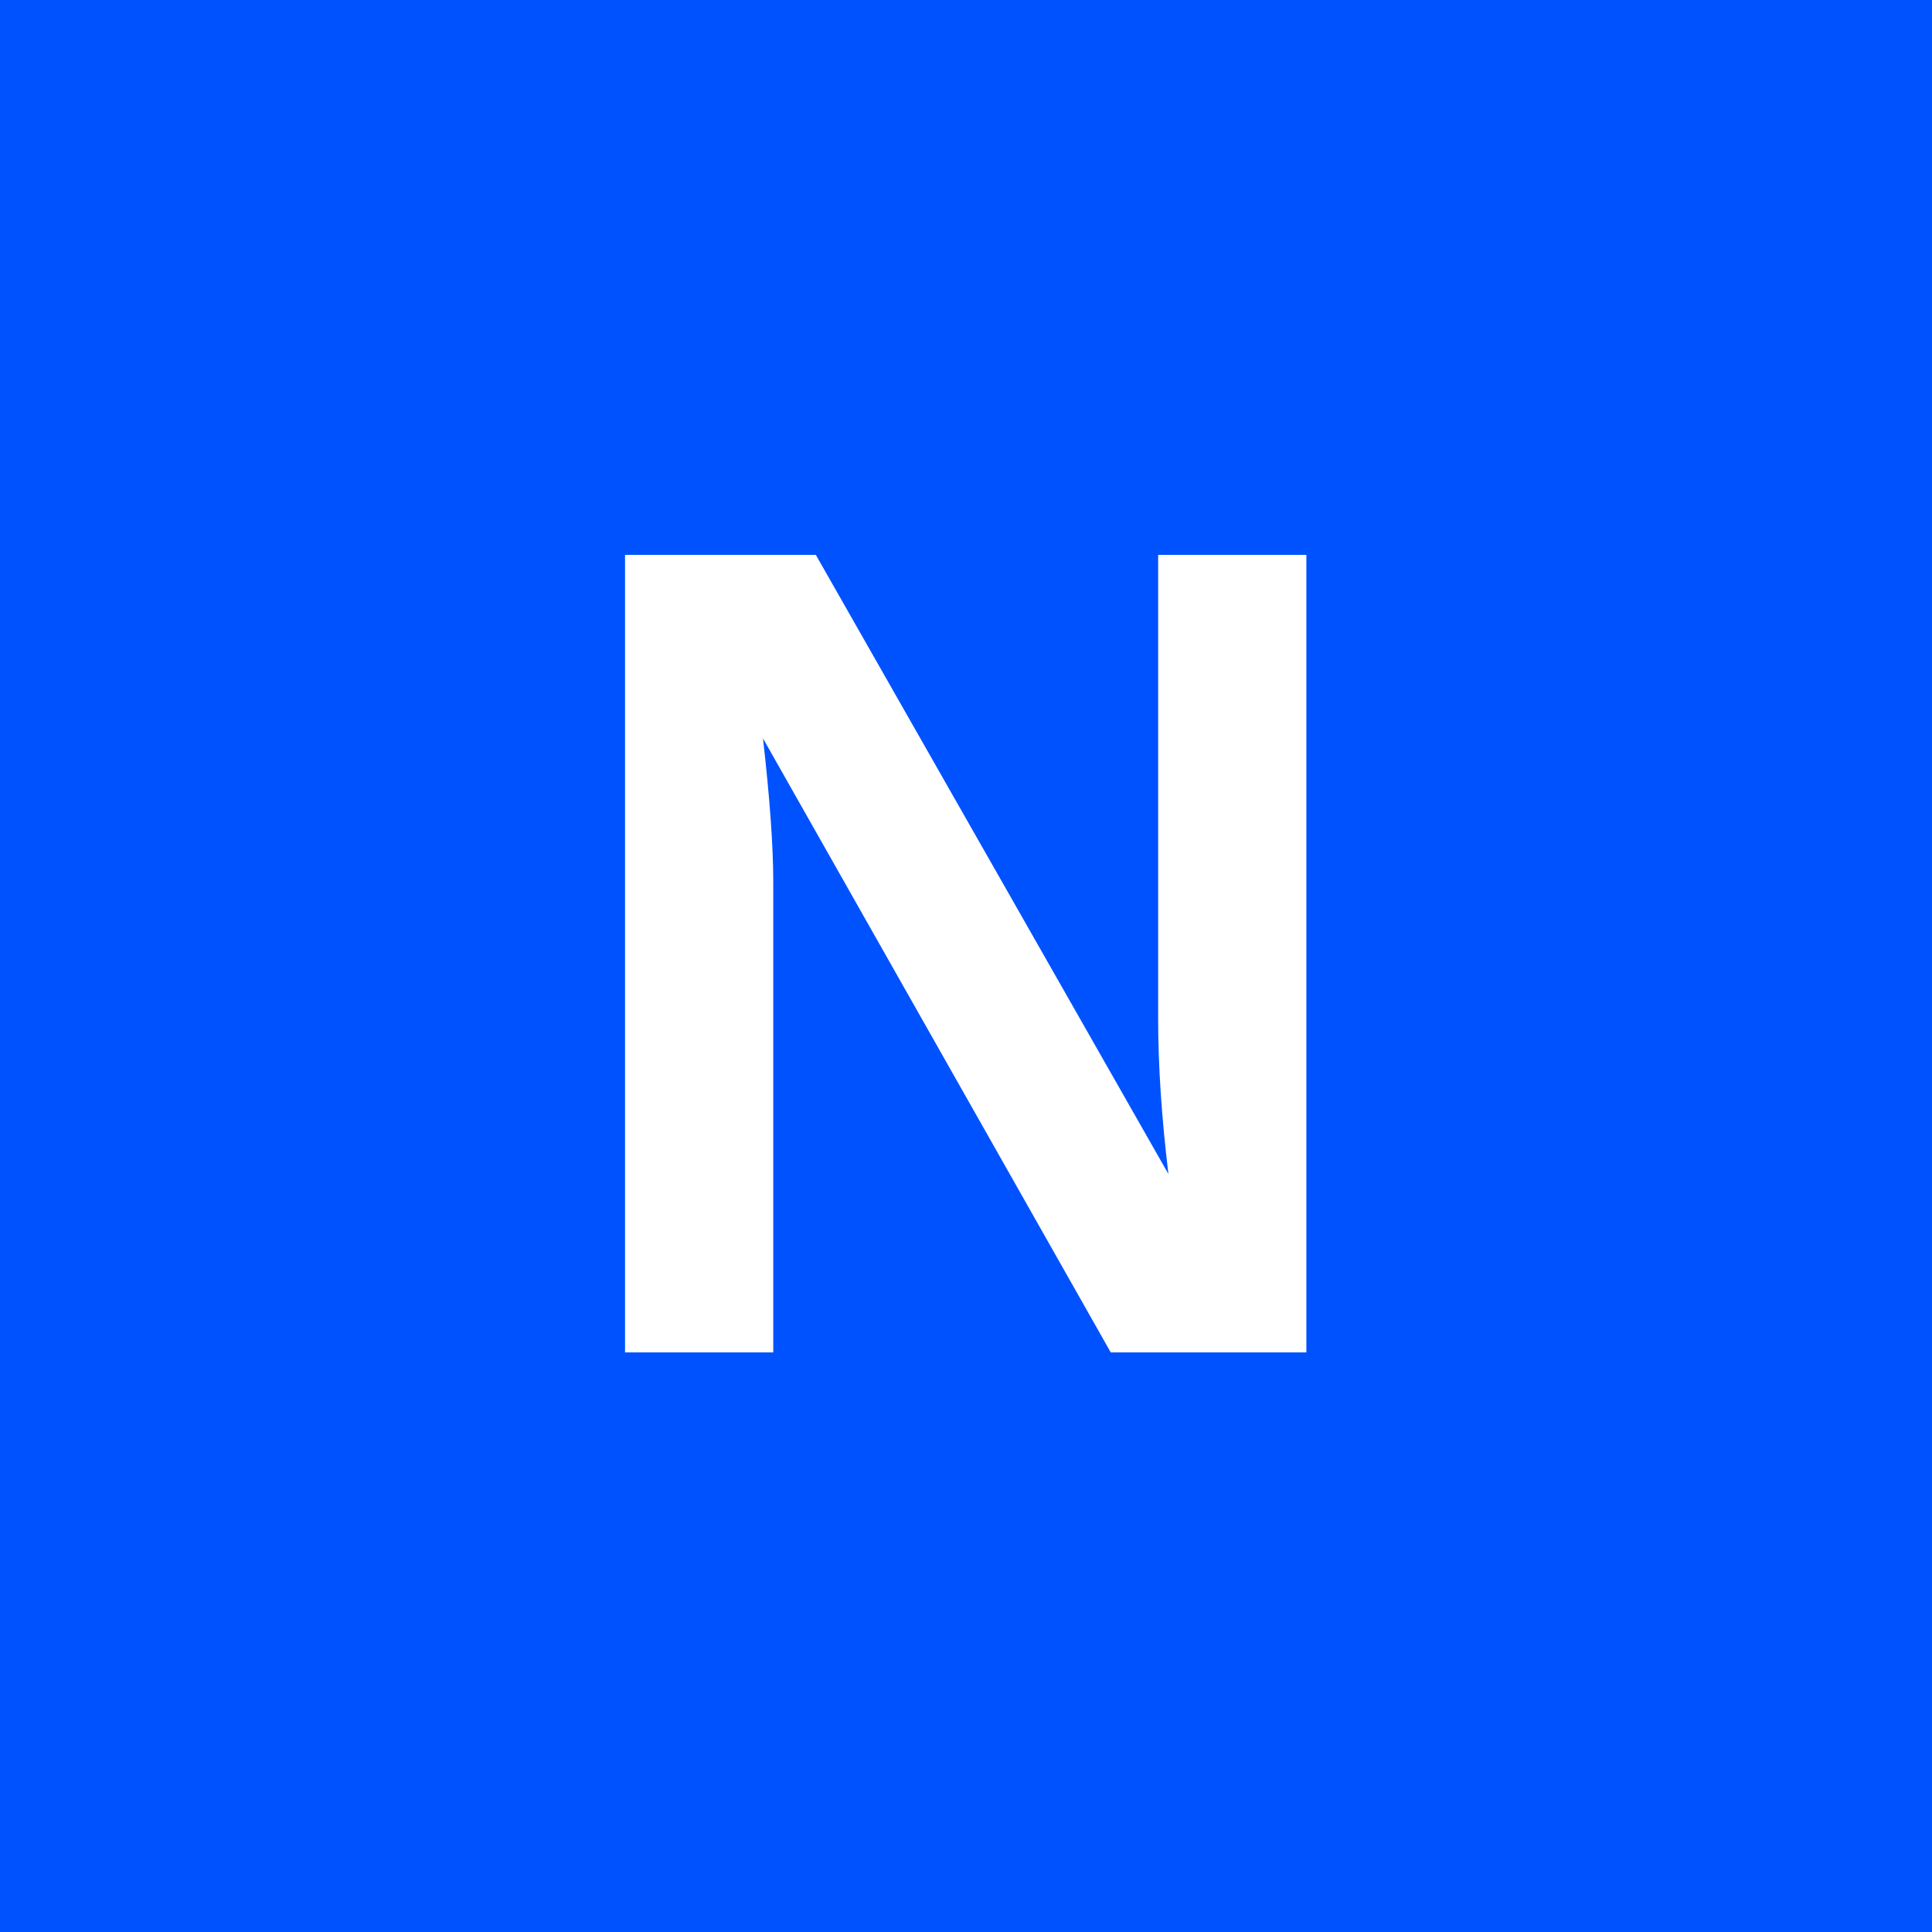
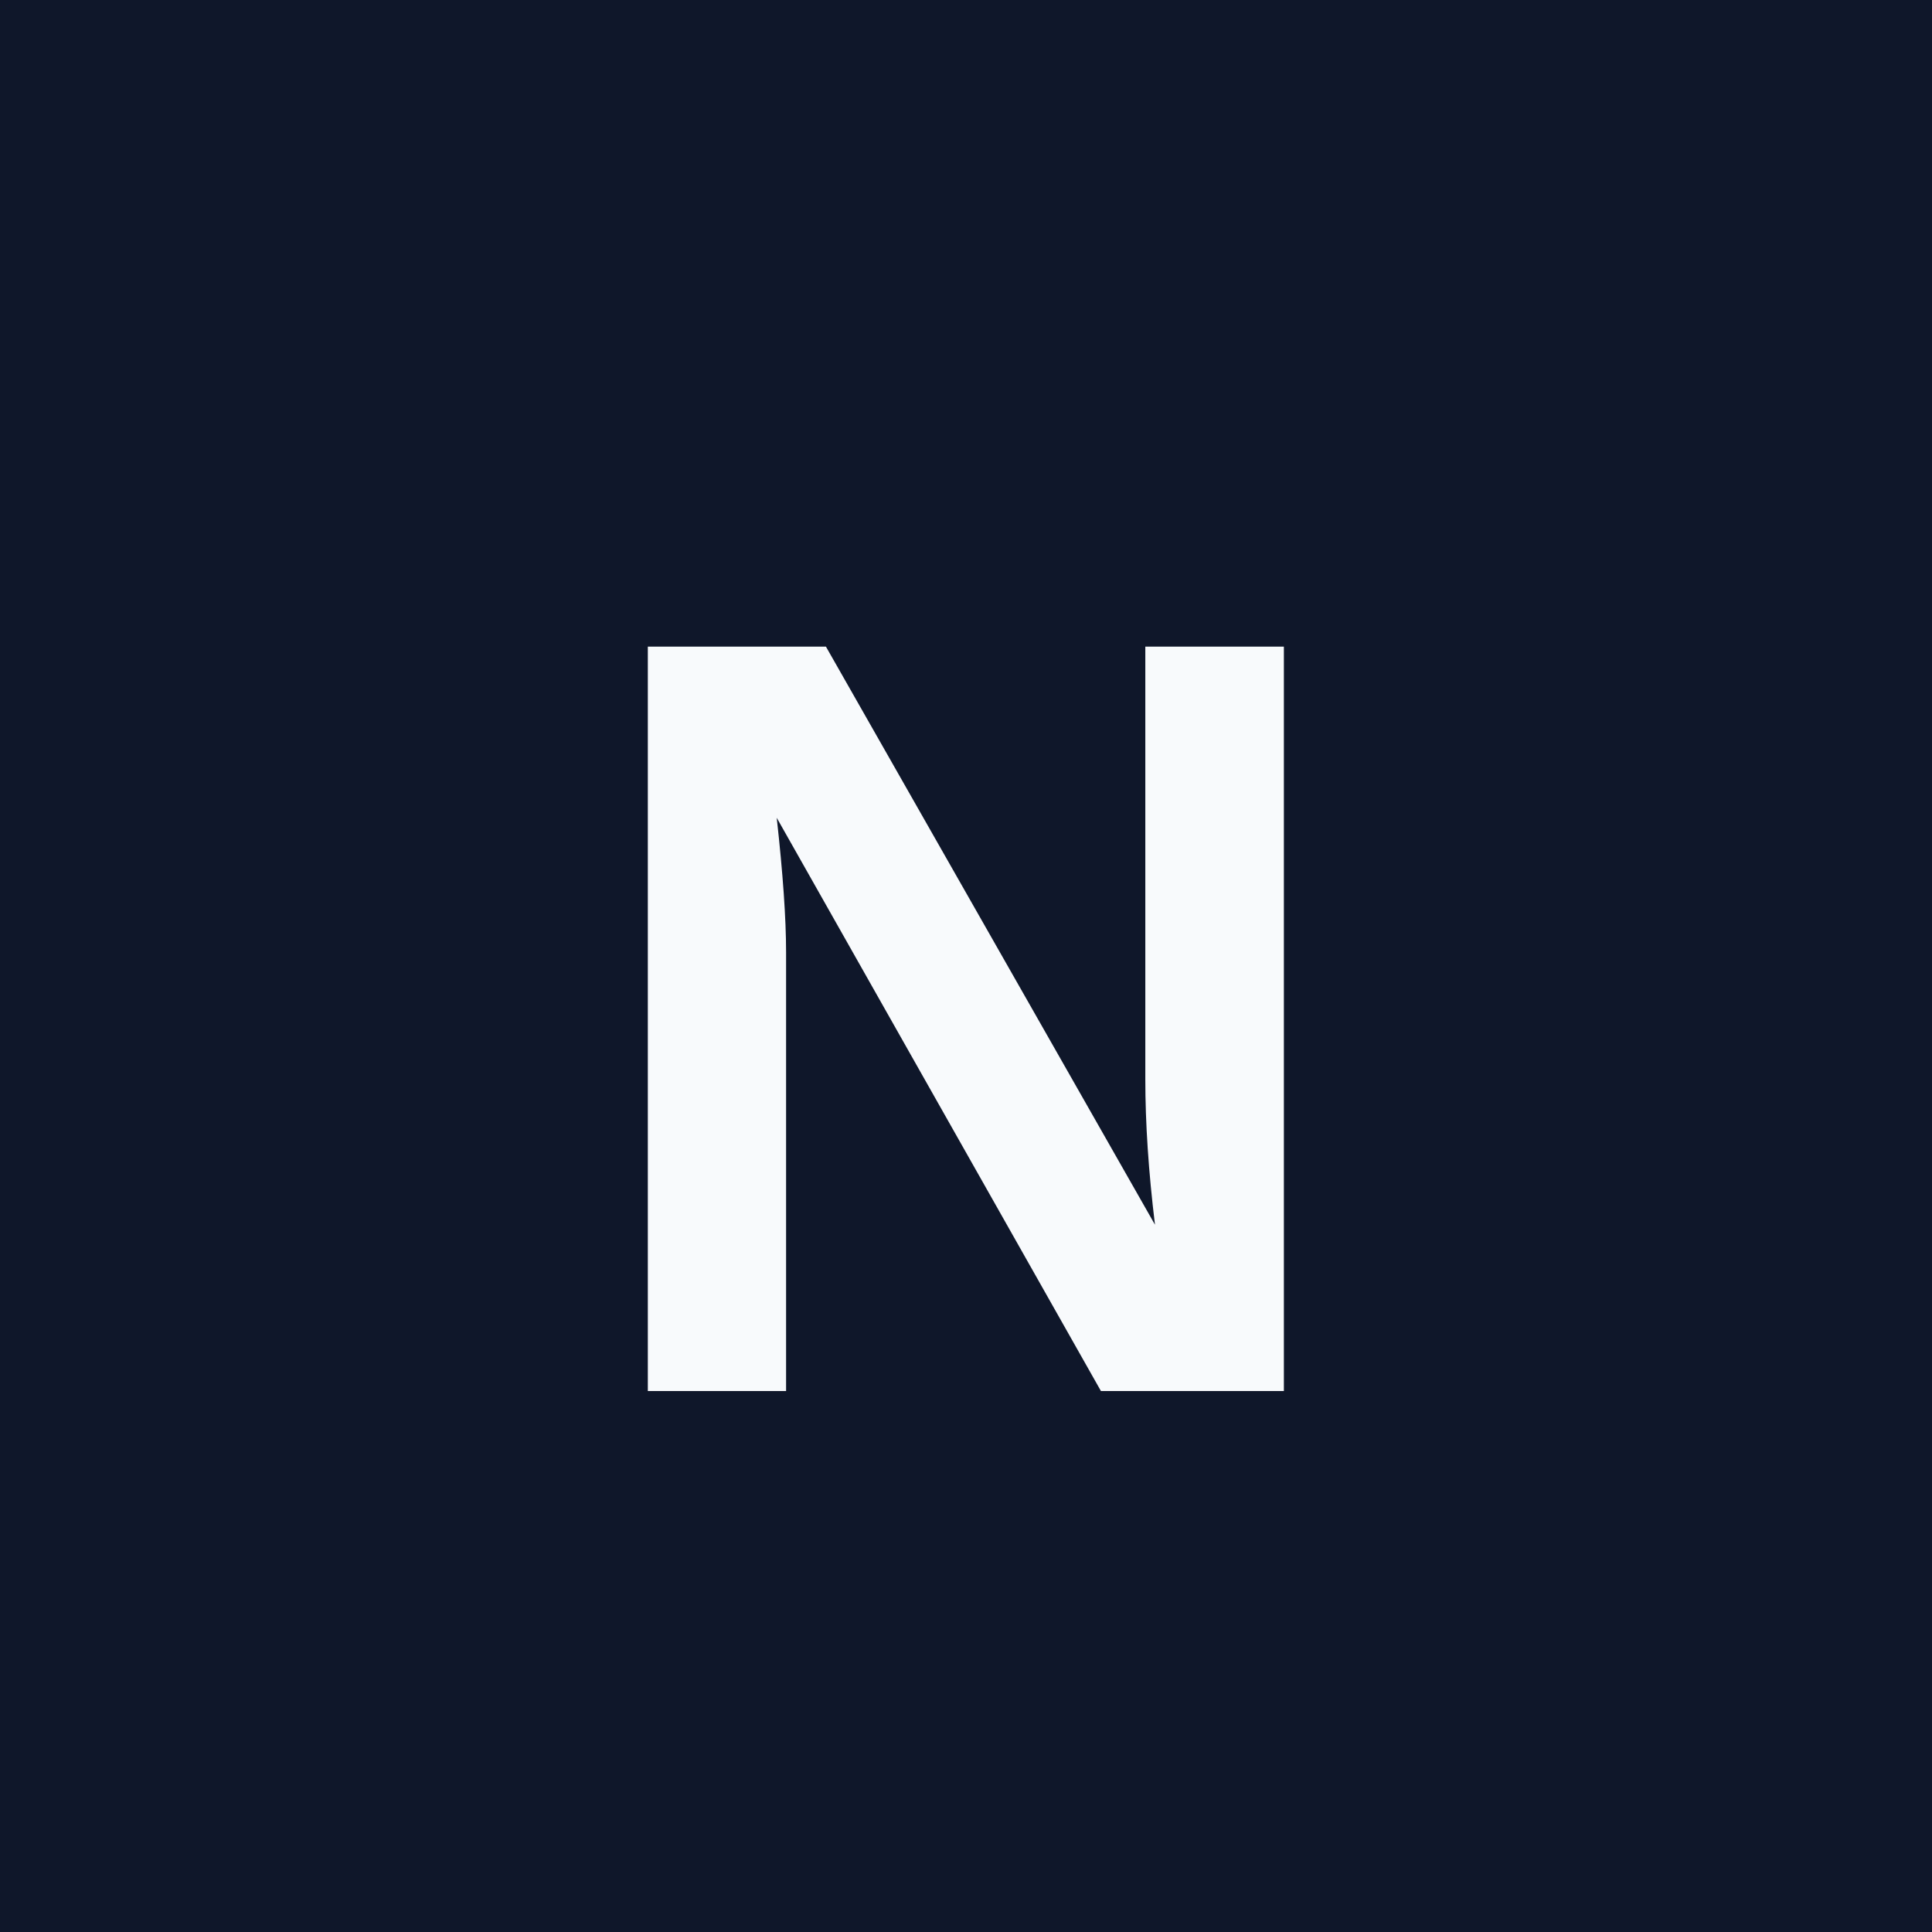
<svg xmlns="http://www.w3.org/2000/svg" viewBox="0 0 100 100">
-   <rect width="100" height="100" fill="#0052FF" />
-   <text x="50" y="70" font-family="Arial, sans-serif" font-size="60" font-weight="700" fill="white" text-anchor="middle">N</text>
+   <rect width="100" height="100" fill="#0F172A" />
+   <text x="50" y="72" font-family="Arial, sans-serif" font-size="56" font-weight="600" fill="#F8FAFC" text-anchor="middle">N</text>
</svg>
